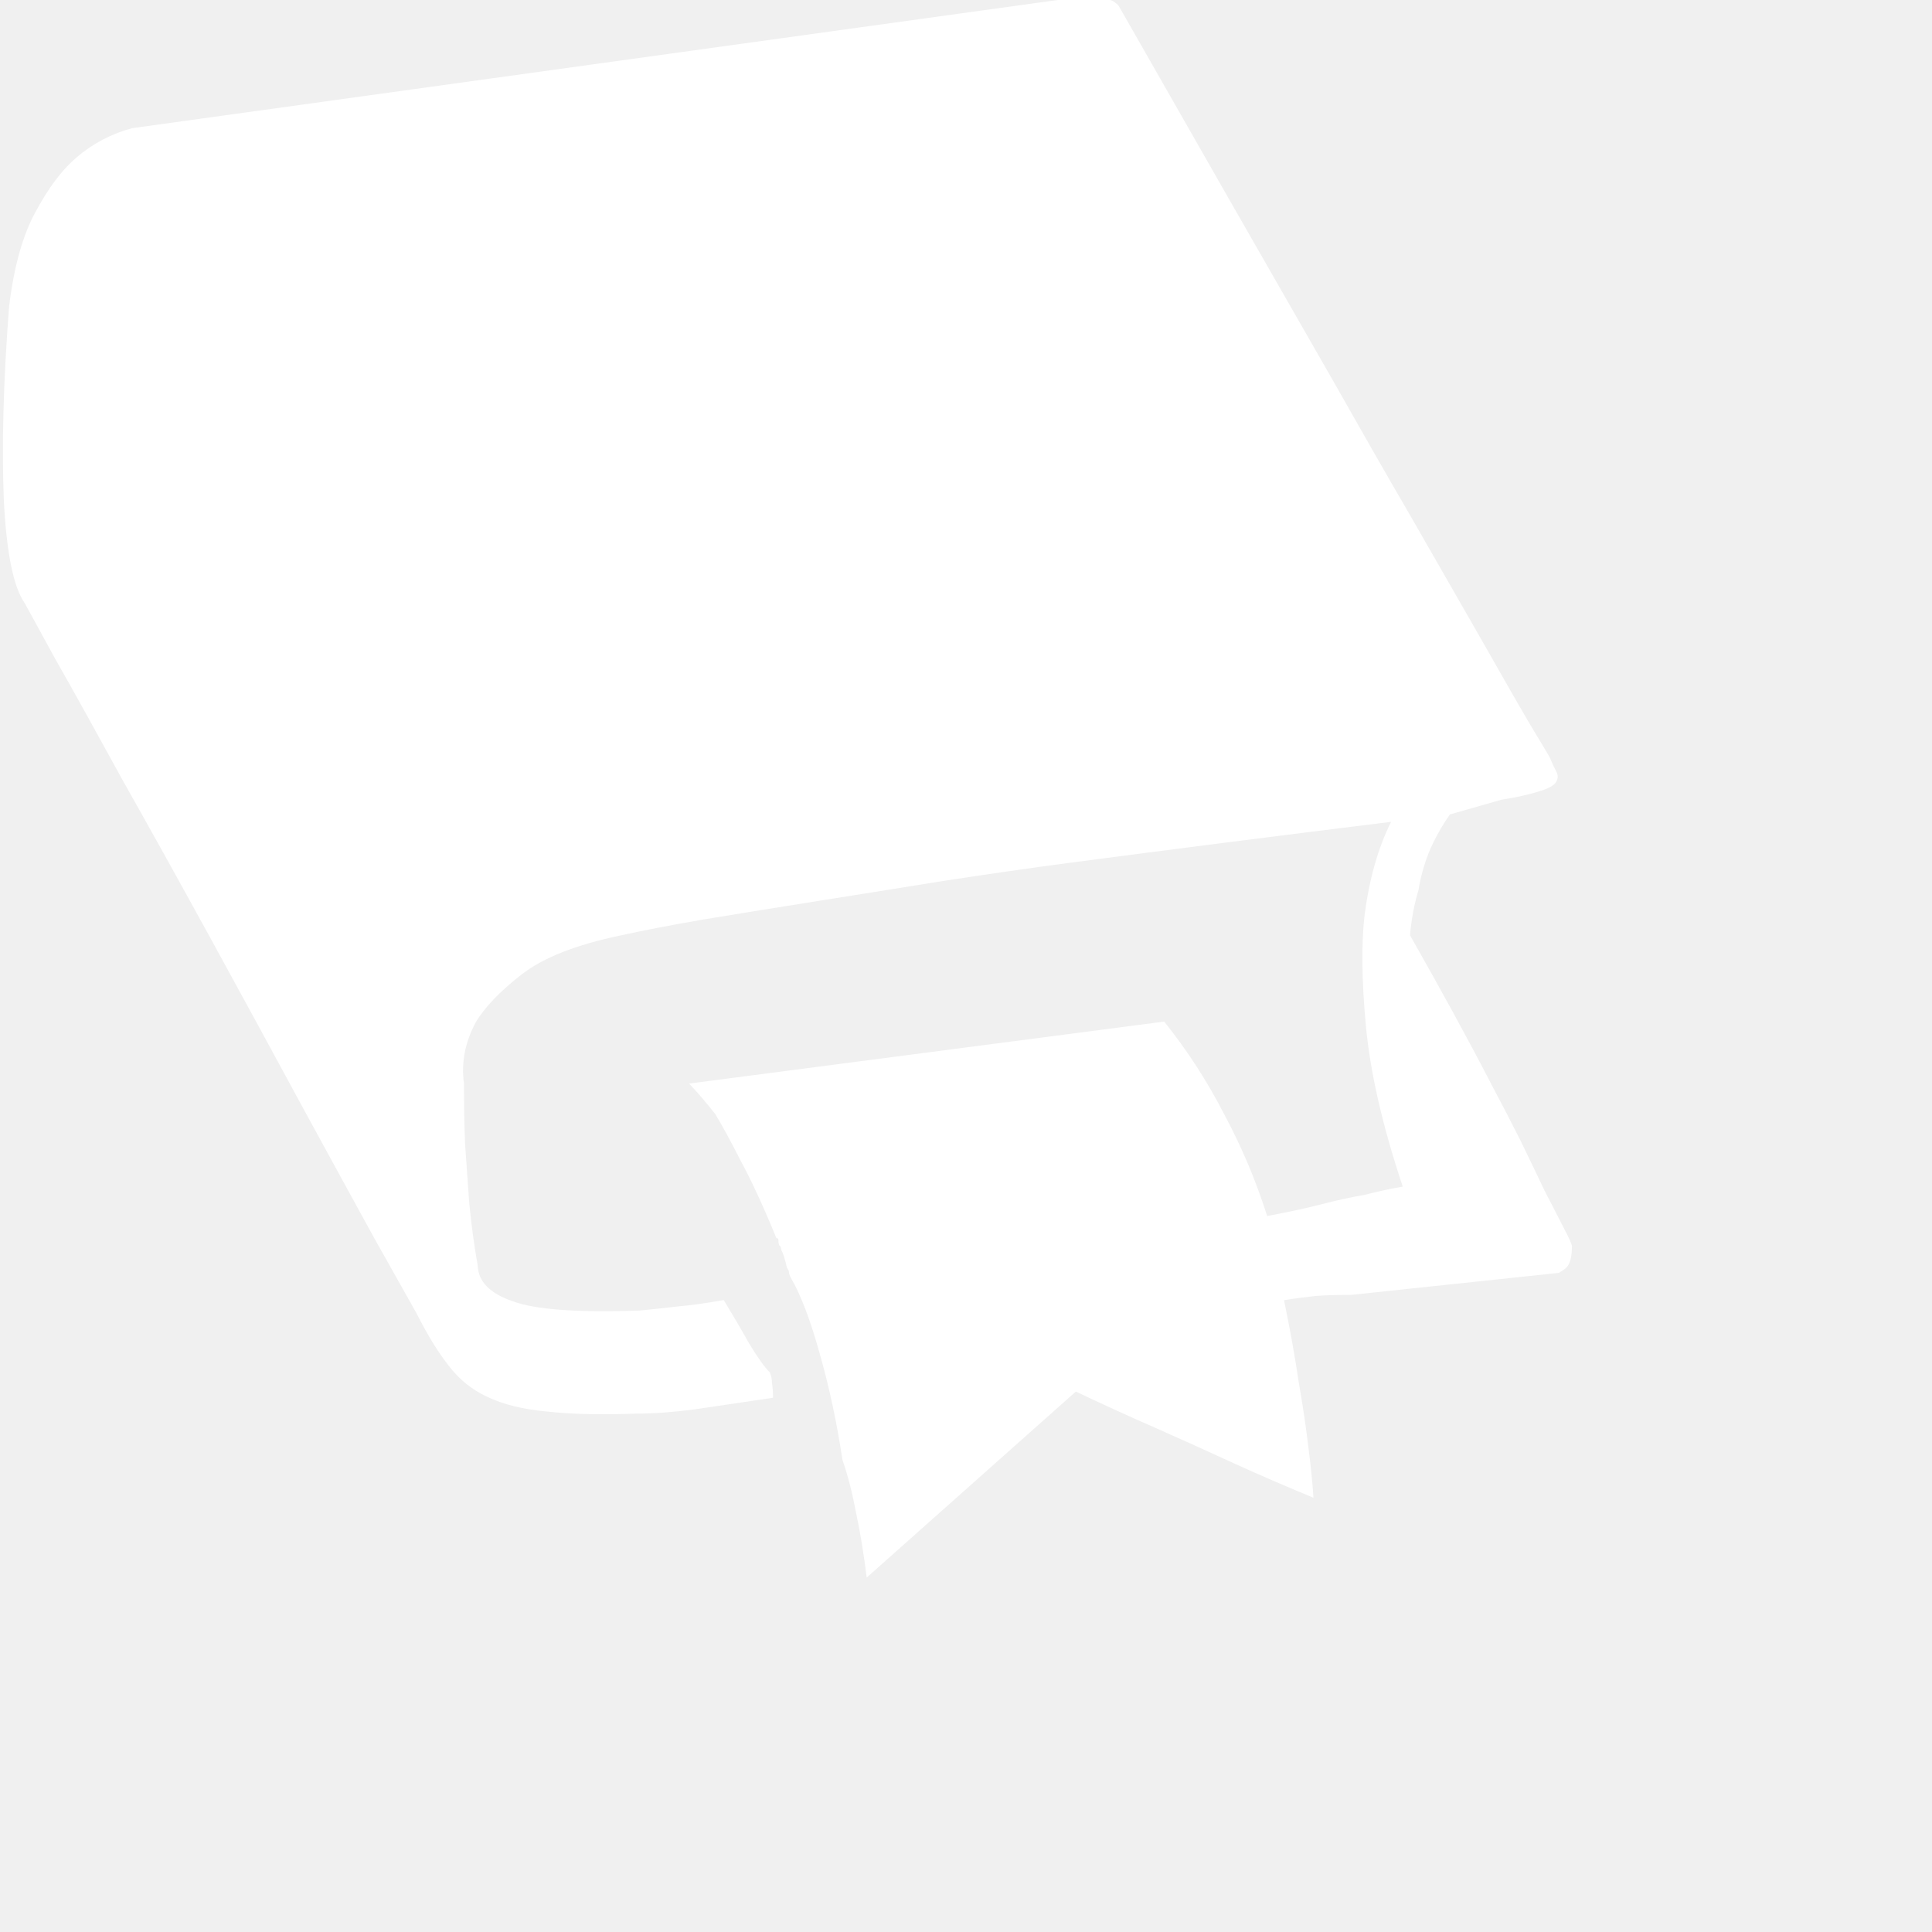
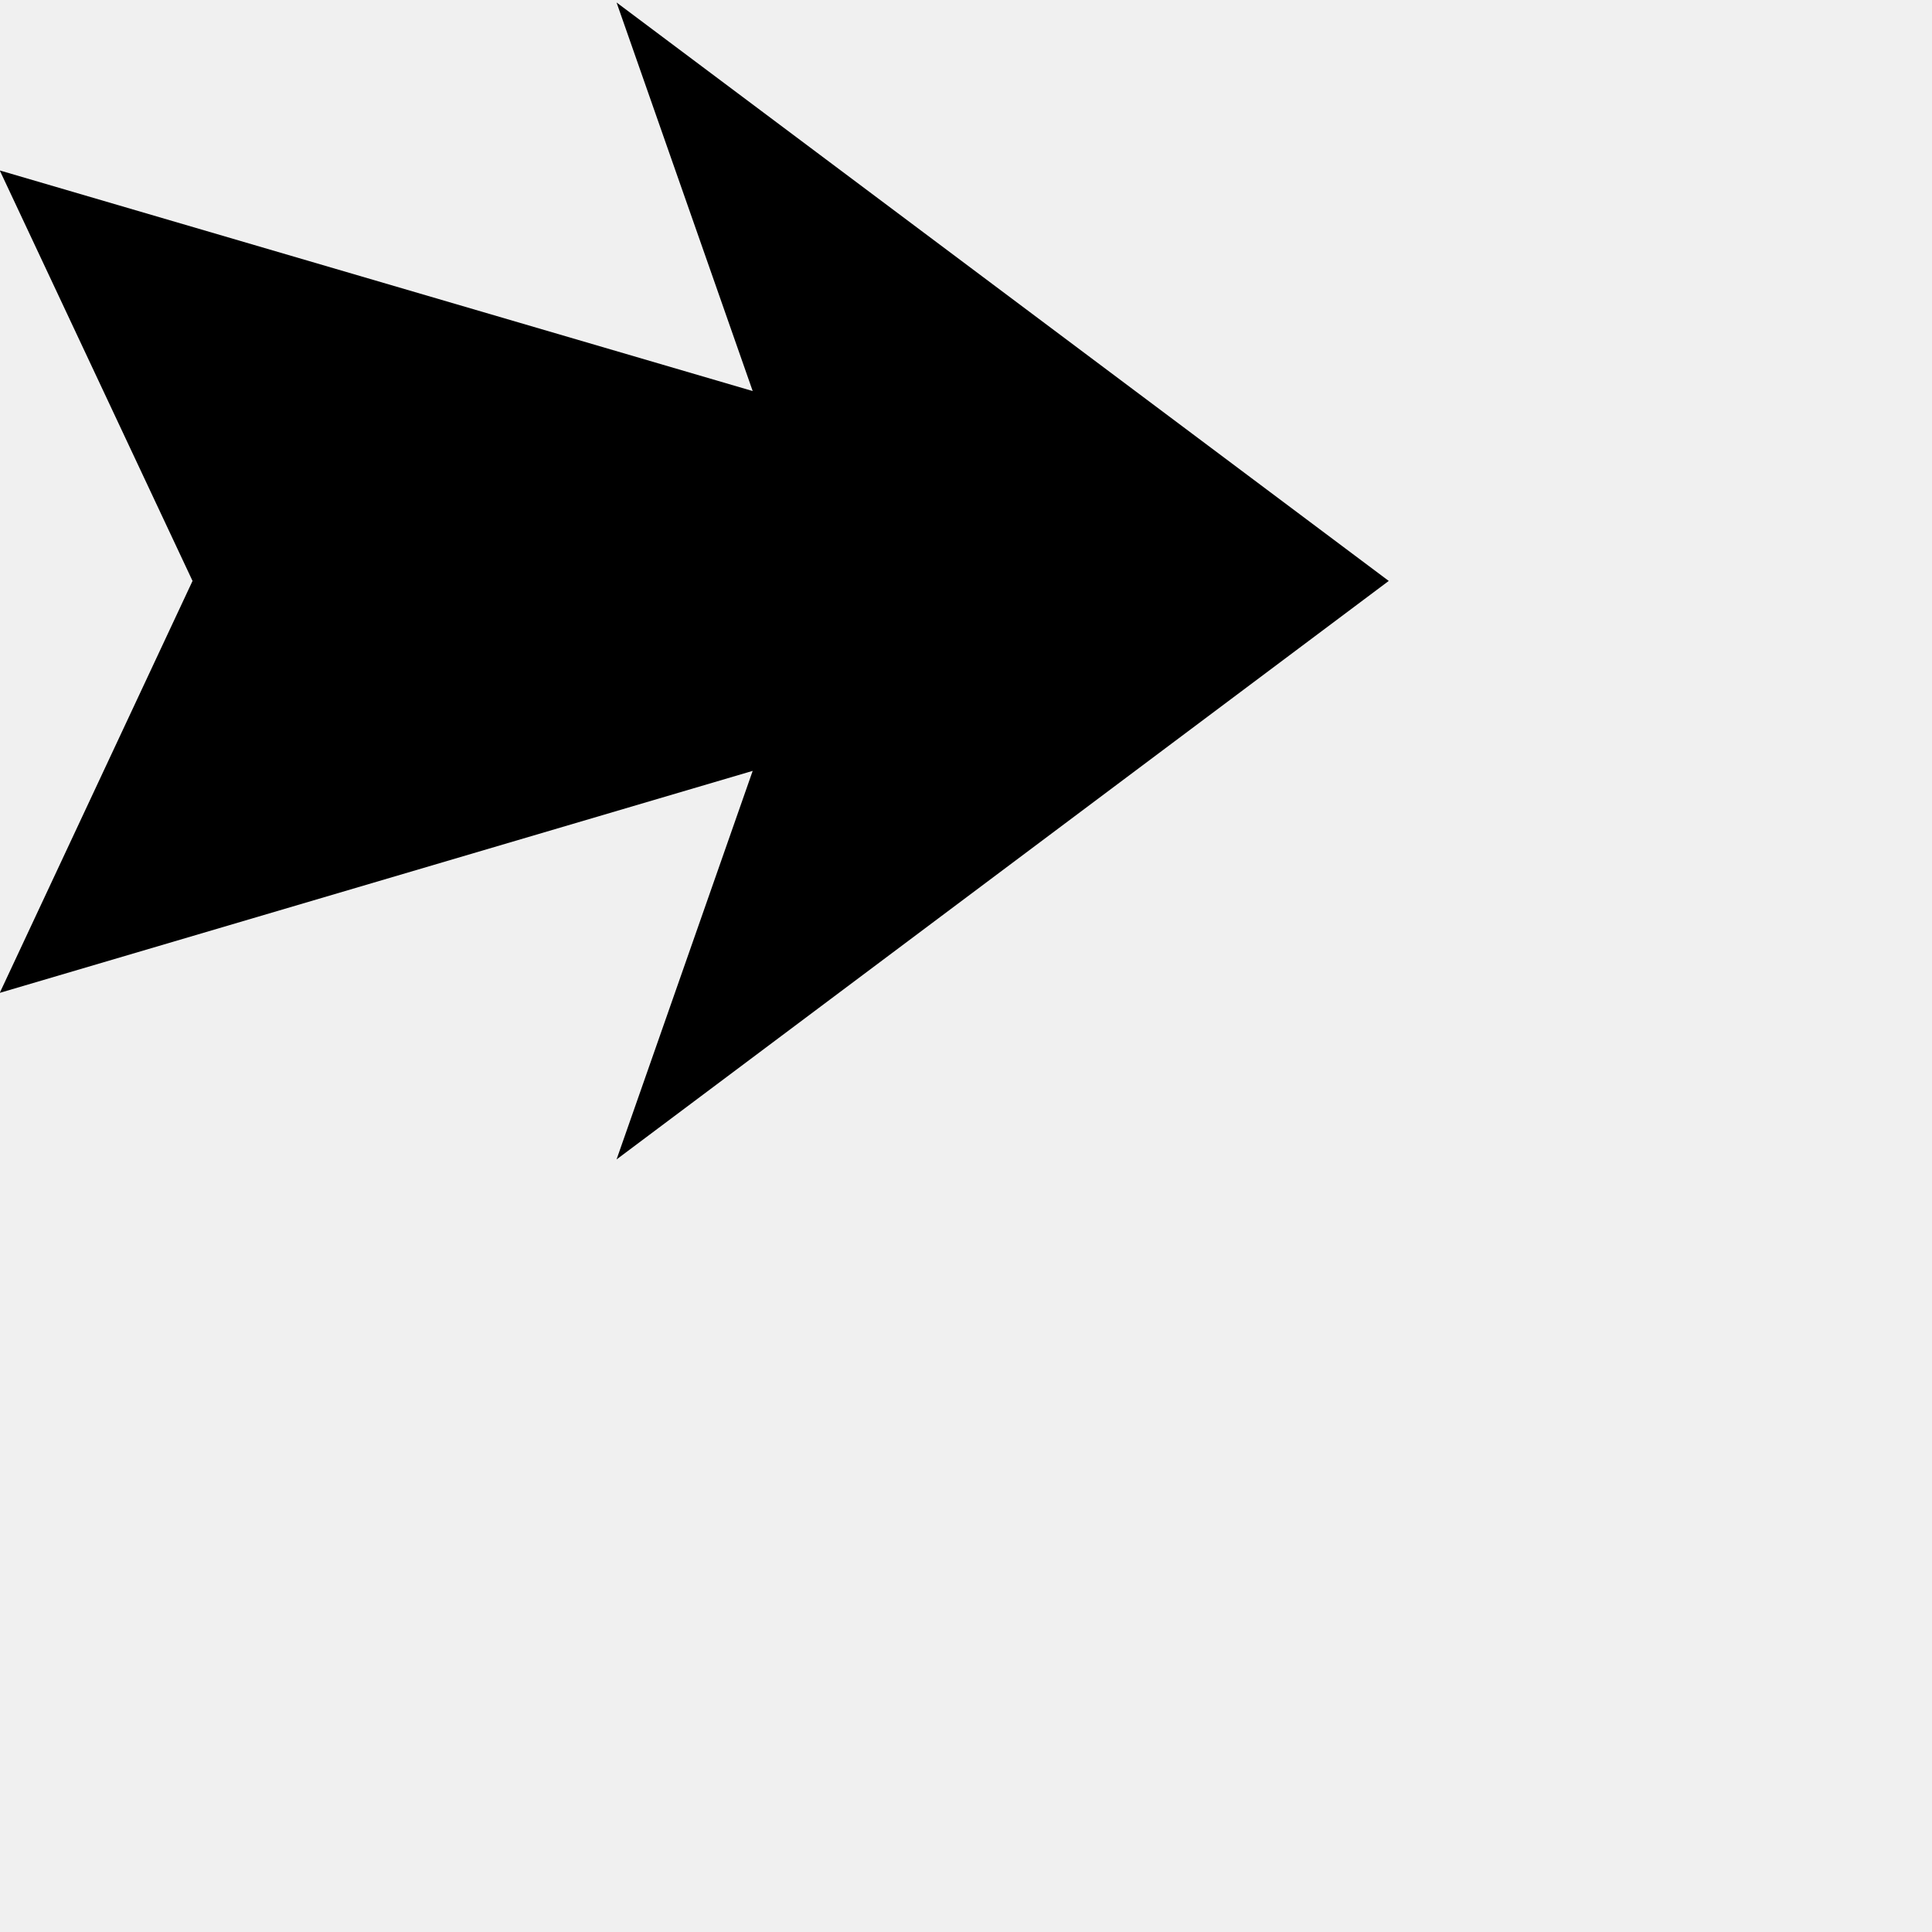
<svg xmlns="http://www.w3.org/2000/svg" width="32" height="32" viewBox="0 0 32 32" version="1.1" id="svg1">
-   <defs id="defs1">
-     <clipPath clipPathUnits="userSpaceOnUse" id="clipPath150">
-       <path d="M 0,0 H 612 V 792 H 0 Z" transform="matrix(1,0,0,-1,-519.615,385.448)" id="path150" />
-     </clipPath>
-   </defs>
-   <g id="layer1" style="fill:#ffffff" transform="matrix(0.8966221,0,0,0.8966221,-1.303937,-1.316135)">
-     <path d="m 18.317,0.751 -2.32,0.246 c -0.141,0 -0.275,0.003 -0.398,0.012 -0.126,0.015 -0.243,0.029 -0.352,0.047 0.07,0.334 0.123,0.639 0.164,0.914 0.047,0.272 0.082,0.507 0.105,0.703 0.029,0.226 0.05,0.422 0.059,0.586 -0.267,-0.111 -0.557,-0.234 -0.867,-0.375 C 14.403,2.743 14.115,2.614 13.852,2.497 13.53,2.356 13.222,2.216 12.926,2.075 L 10.594,4.149 C 10.562,3.891 10.524,3.651 10.477,3.434 10.436,3.215 10.386,3.015 10.324,2.837 10.26,2.415 10.175,2.016 10.067,1.641 9.964,1.272 9.859,0.997 9.75,0.809 c -0.018,-0.032 -0.023,-0.056 -0.023,-0.07 0,-0.009 -0.009,-0.023 -0.023,-0.047 -0.023,-0.103 -0.044,-0.164 -0.059,-0.188 -0.009,-0.032 -0.012,-0.047 -0.012,-0.047 -0.018,-0.009 -0.023,-0.032 -0.023,-0.07 0,-0.018 -0.009,-0.023 -0.023,-0.023 C 9.446,0.018 9.317,-0.26 9.199,-0.48 9.088,-0.697 8.991,-0.878 8.906,-1.019 8.795,-1.159 8.698,-1.271 8.614,-1.359 l 5.297,-0.691 c 0.258,0.322 0.48,0.665 0.668,1.031 0.193,0.36 0.354,0.738 0.48,1.137 0.217,-0.041 0.416,-0.082 0.598,-0.129 0.179,-0.047 0.34,-0.082 0.48,-0.105 0.146,-0.038 0.293,-0.07 0.434,-0.094 C 16.342,-0.896 16.207,-1.493 16.16,-2.003 c -0.047,-0.507 -0.053,-0.926 -0.012,-1.254 0.053,-0.398 0.152,-0.738 0.293,-1.02 -1.283,0.158 -2.479,0.311 -3.586,0.457 -0.486,0.064 -0.973,0.135 -1.465,0.211 -0.486,0.079 -0.949,0.152 -1.395,0.223 -0.445,0.07 -0.855,0.138 -1.23,0.199 -0.369,0.064 -0.674,0.123 -0.914,0.176 -0.492,0.103 -0.861,0.246 -1.102,0.434 -0.243,0.188 -0.416,0.369 -0.516,0.539 -0.117,0.22 -0.161,0.445 -0.129,0.68 0,0.22 0.003,0.442 0.012,0.668 0.015,0.205 0.029,0.428 0.047,0.668 0.023,0.234 0.053,0.463 0.094,0.691 0.006,0.179 0.135,0.311 0.387,0.398 0.249,0.094 0.721,0.129 1.418,0.105 0.17,-0.018 0.316,-0.032 0.434,-0.047 0.117,-0.009 0.284,-0.032 0.504,-0.07 0.1,0.164 0.193,0.322 0.281,0.48 0.094,0.155 0.17,0.264 0.234,0.328 0.015,0.038 0.023,0.076 0.023,0.117 0.006,0.038 0.012,0.094 0.012,0.164 C 9.182,2.198 8.889,2.242 8.672,2.274 8.452,2.303 8.233,2.321 8.016,2.321 7.623,2.336 7.295,2.327 7.031,2.298 6.765,2.274 6.542,2.219 6.364,2.134 6.191,2.054 6.047,1.937 5.93,1.782 5.813,1.633 5.696,1.442 5.578,1.208 5.508,1.082 5.35,0.803 5.11,0.376 4.875,-0.052 4.6,-0.553 4.289,-1.124 3.976,-1.701 3.645,-2.311 3.293,-2.952 2.942,-3.591 2.614,-4.183 2.309,-4.722 2.01,-5.267 1.758,-5.724 1.547,-6.093 1.342,-6.468 1.231,-6.673 1.207,-6.714 1.081,-6.893 1.002,-7.28 0.973,-7.874 c -0.023,-0.592 -0.006,-1.307 0.059,-2.145 0.053,-0.445 0.152,-0.797 0.293,-1.055 0.141,-0.264 0.293,-0.469 0.457,-0.609 0.179,-0.155 0.387,-0.264 0.621,-0.328 l 10.664,-1.477 c 0.062,0 0.111,0.009 0.152,0.023 0.047,0.009 0.085,0.021 0.117,0.035 0.038,0.023 0.062,0.044 0.07,0.059 0.882,1.547 1.676,2.936 2.379,4.16 0.296,0.524 0.589,1.037 0.879,1.535 0.287,0.501 0.545,0.949 0.773,1.348 0.226,0.398 0.41,0.721 0.551,0.961 0.146,0.243 0.223,0.369 0.223,0.375 0.023,0.056 0.047,0.105 0.07,0.152 0.023,0.041 0.023,0.079 0,0.117 -0.023,0.041 -0.088,0.076 -0.188,0.105 -0.094,0.032 -0.234,0.064 -0.422,0.094 l -0.574,0.164 c -0.094,0.135 -0.173,0.275 -0.234,0.422 -0.056,0.141 -0.094,0.281 -0.117,0.422 -0.047,0.158 -0.079,0.325 -0.094,0.504 0.343,0.604 0.645,1.154 0.902,1.652 0.117,0.22 0.226,0.431 0.328,0.633 0.1,0.205 0.19,0.393 0.27,0.562 0.085,0.164 0.155,0.299 0.211,0.41 0.062,0.117 0.094,0.188 0.094,0.211 0,0.117 -0.021,0.193 -0.059,0.234 -0.023,0.023 -0.053,0.041 -0.082,0.059 z m 0,0" style="display:inline;fill:#ffffff;fill-opacity:1;fill-rule:nonzero;stroke:none;stroke-width:0.622" aria-label="󲅲" transform="matrix(1.656821,0,0,1.656821,-0.08793325,23.73601)" clip-path="url(#clipPath150)" id="path337" fill="currentColor" />
+   <defs id="defs1" />
+   <g id="layer1">
+     <path d="M 23.002,9.622 10.212,19.204 12.467,12.768 -0.004,16.445 3.189,9.622 -0.004,2.823 12.467,6.477 10.212,0.041 Z m 0,0" id="path4" style="display:inline;stroke-width:0.865;fill:#000000" />
  </g>
</svg>
